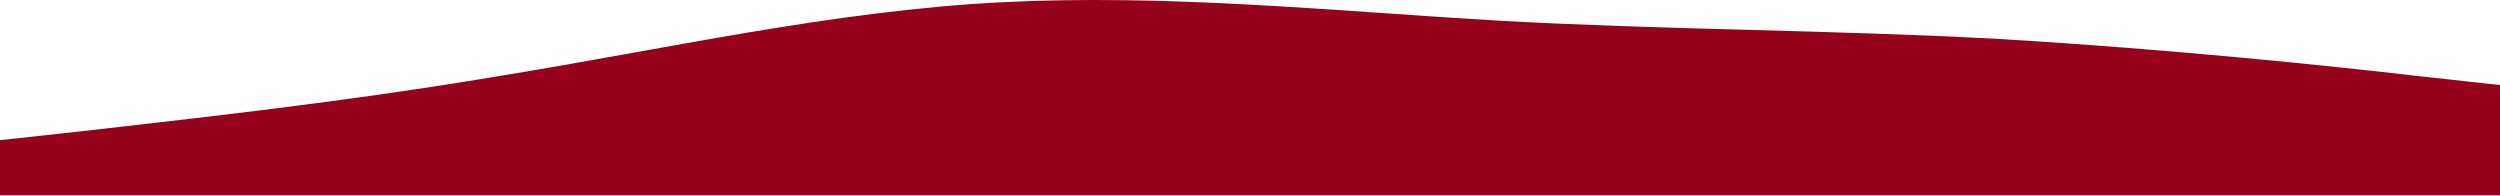
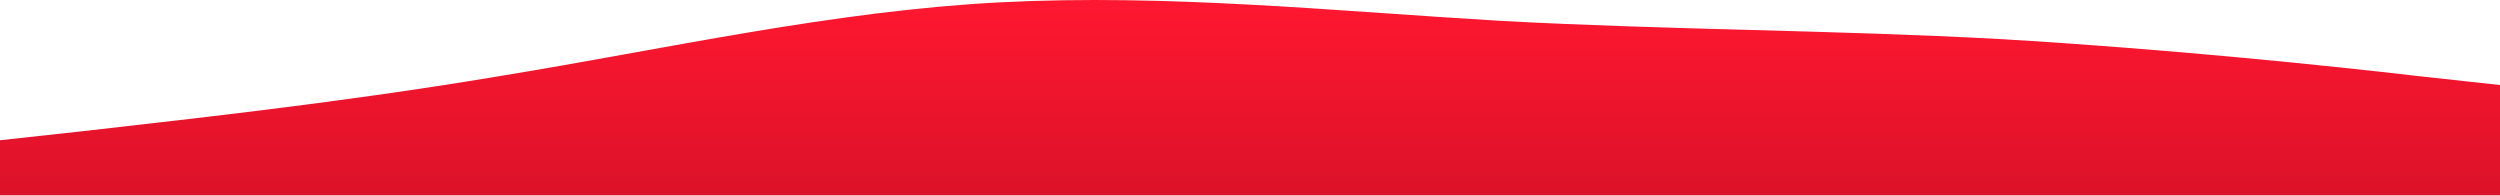
- <svg xmlns="http://www.w3.org/2000/svg" width="1920" height="150" viewBox="0 0 1920 150" fill="none">
-   <path d="M0 107.656L64 100.643C128 93.101 256 79.868 384 58.299C512 37.524 640 8.413 768 1.797C896 -4.819 1024 8.413 1152 15.956C1280 22.969 1408 22.969 1536 29.982C1664 37.524 1792 50.757 1856 58.299L1920 65.312V150H1856C1792 150 1664 150 1536 150C1408 150 1280 150 1152 150C1024 150 896 150 768 150C640 150 512 150 384 150C256 150 128 150 64 150H0V107.656Z" fill="#96011C" />
+ <svg xmlns="http://www.w3.org/2000/svg" version="1.1" id="Layer_1" x="0px" y="0px" viewBox="0 0 1920 150" style="enable-background:new 0 0 1920 150;" xml:space="preserve">
+   <style type="text/css">
+ 	.st0{fill:url(#SVGID_1_);}
+ </style>
+   <linearGradient id="SVGID_1_" gradientUnits="userSpaceOnUse" x1="960" y1="150" x2="960" y2="-2.957810e-06">
+     <stop offset="0" style="stop-color:#DB1229" />
+     <stop offset="1" style="stop-color:#FF1730" />
+   </linearGradient>
+   <path class="st0" d="M0,107.7l64-7c64-7.5,192-20.8,320-42.3C512,37.5,640,8.4,768,1.8c128-6.6,256,6.6,384,14.2c128,7,256,7,384,14  c128,7.5,256,20.8,320,28.3l64,7V150h-64c-64,0-192,0-320,0s-256,0-384,0s-256,0-384,0s-256,0-384,0s-256,0-320,0H0V107.7z" />
</svg>
